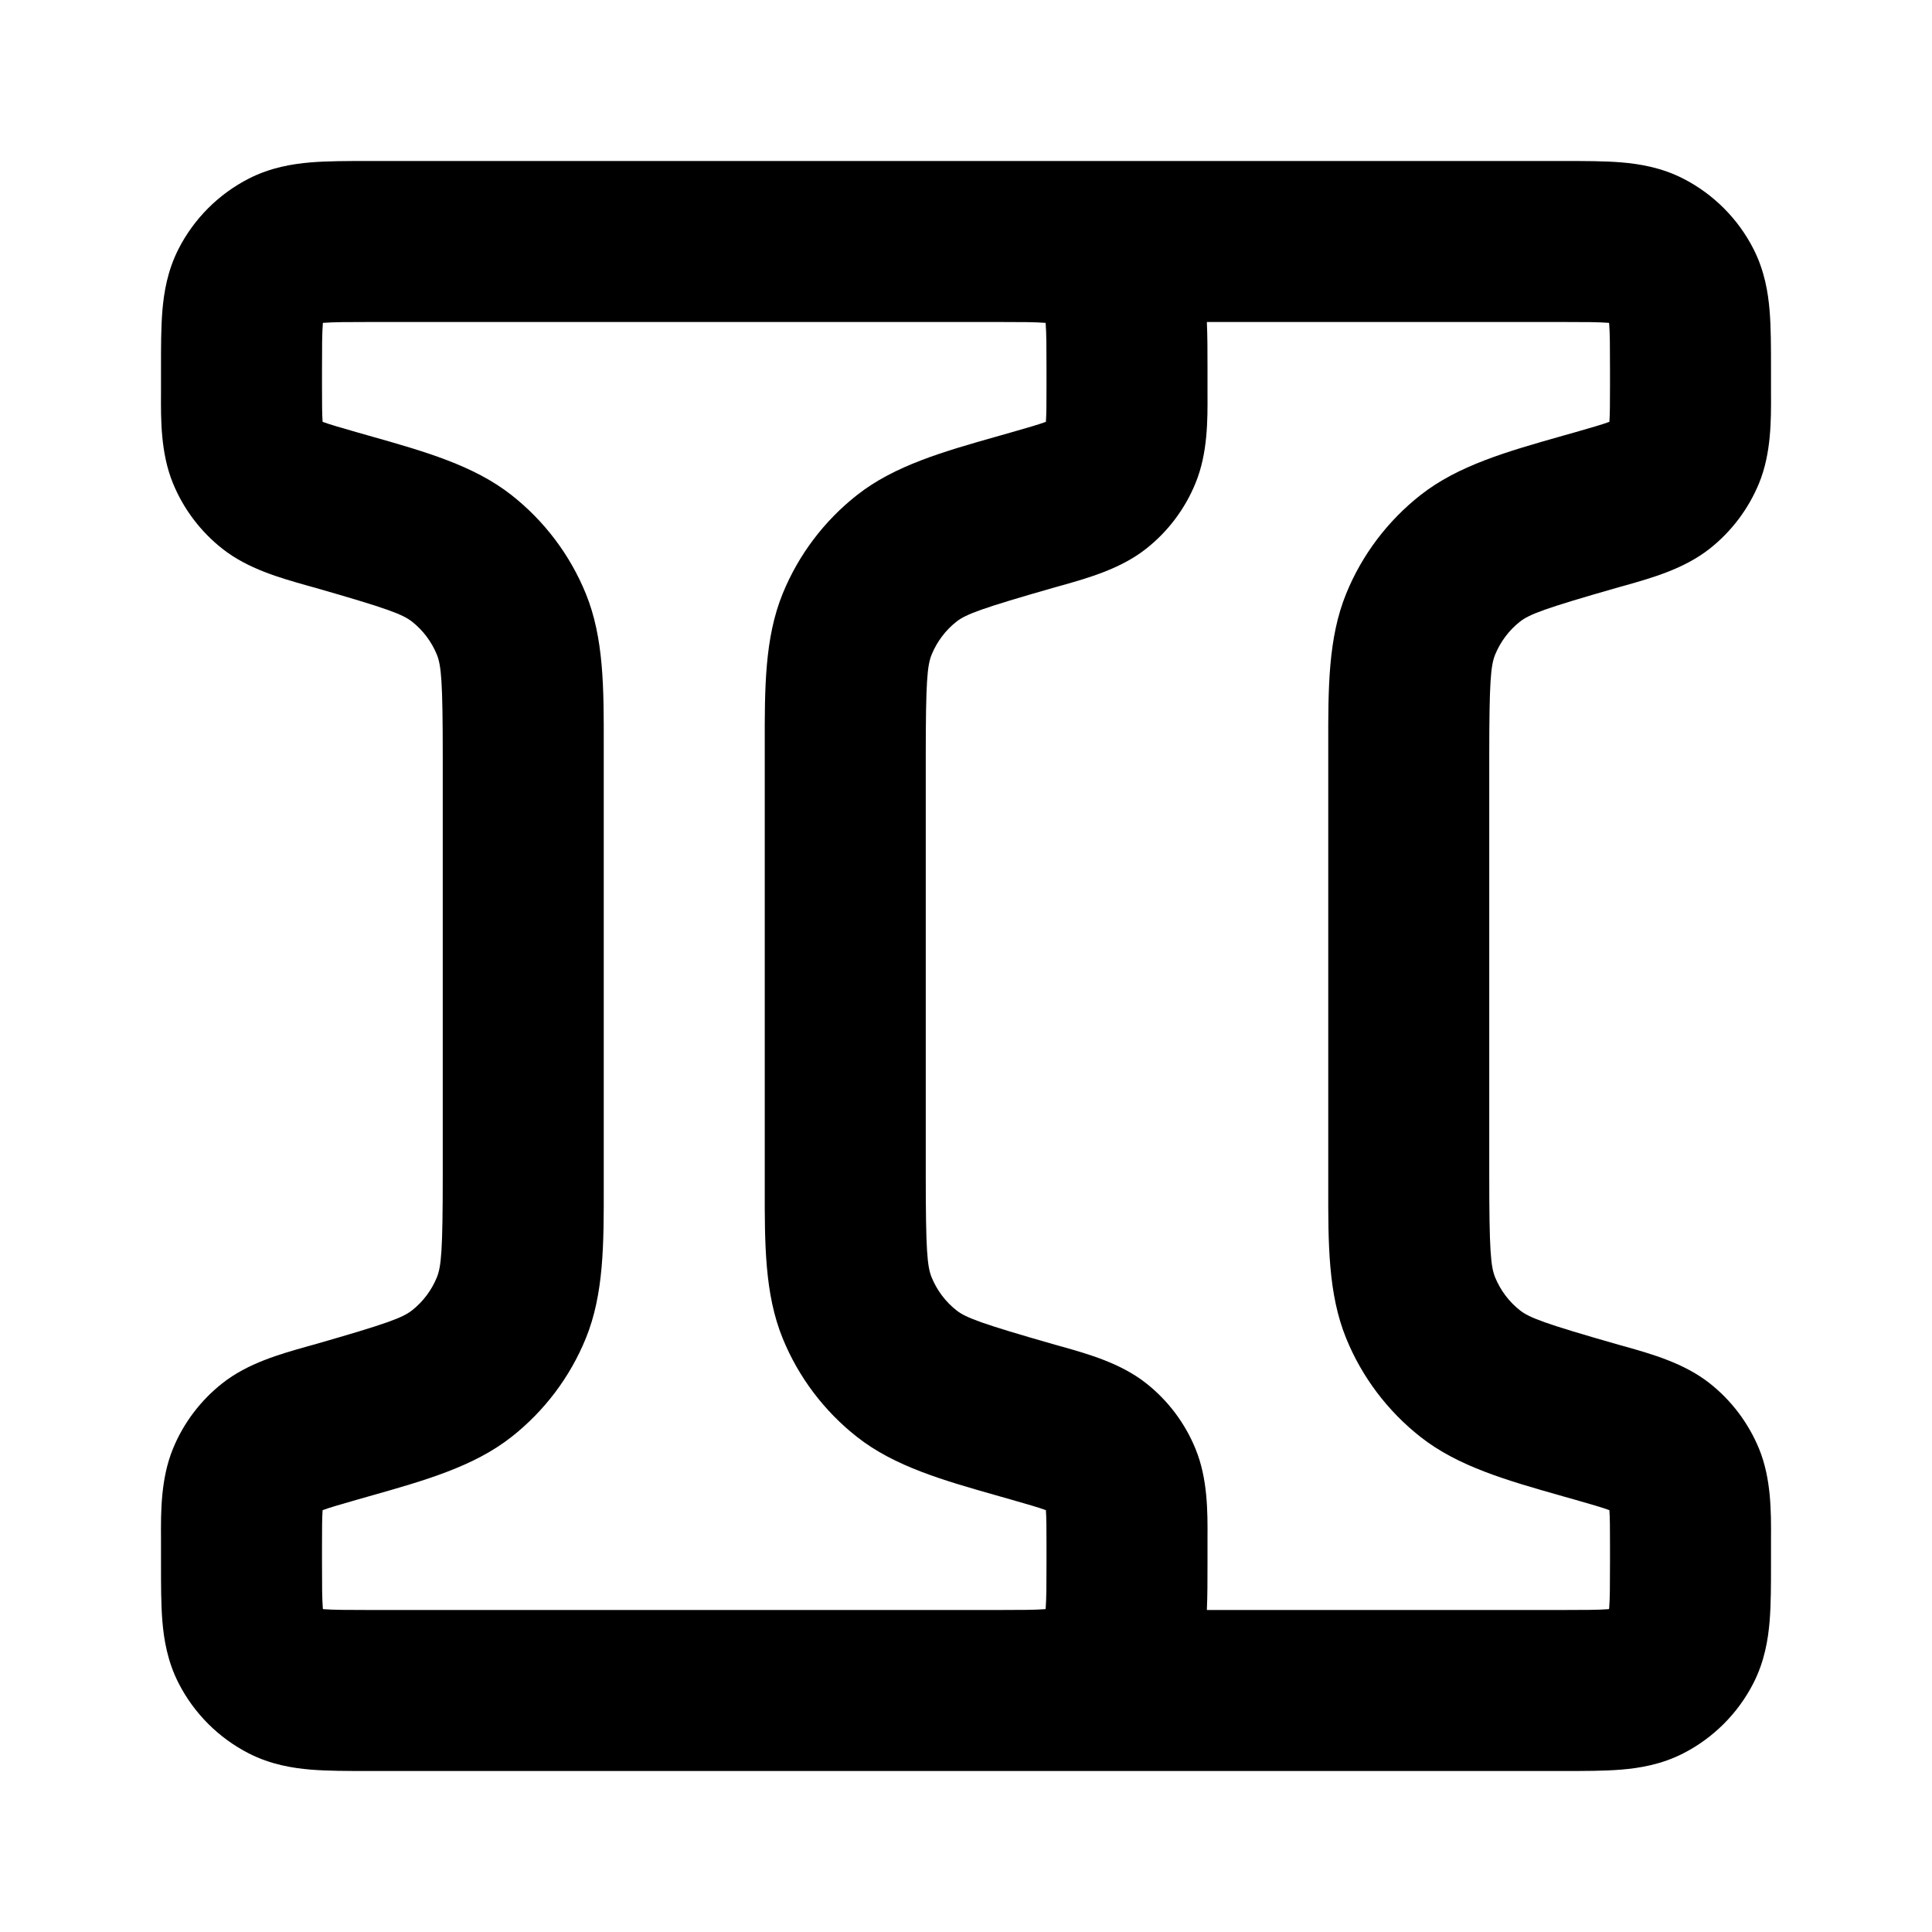
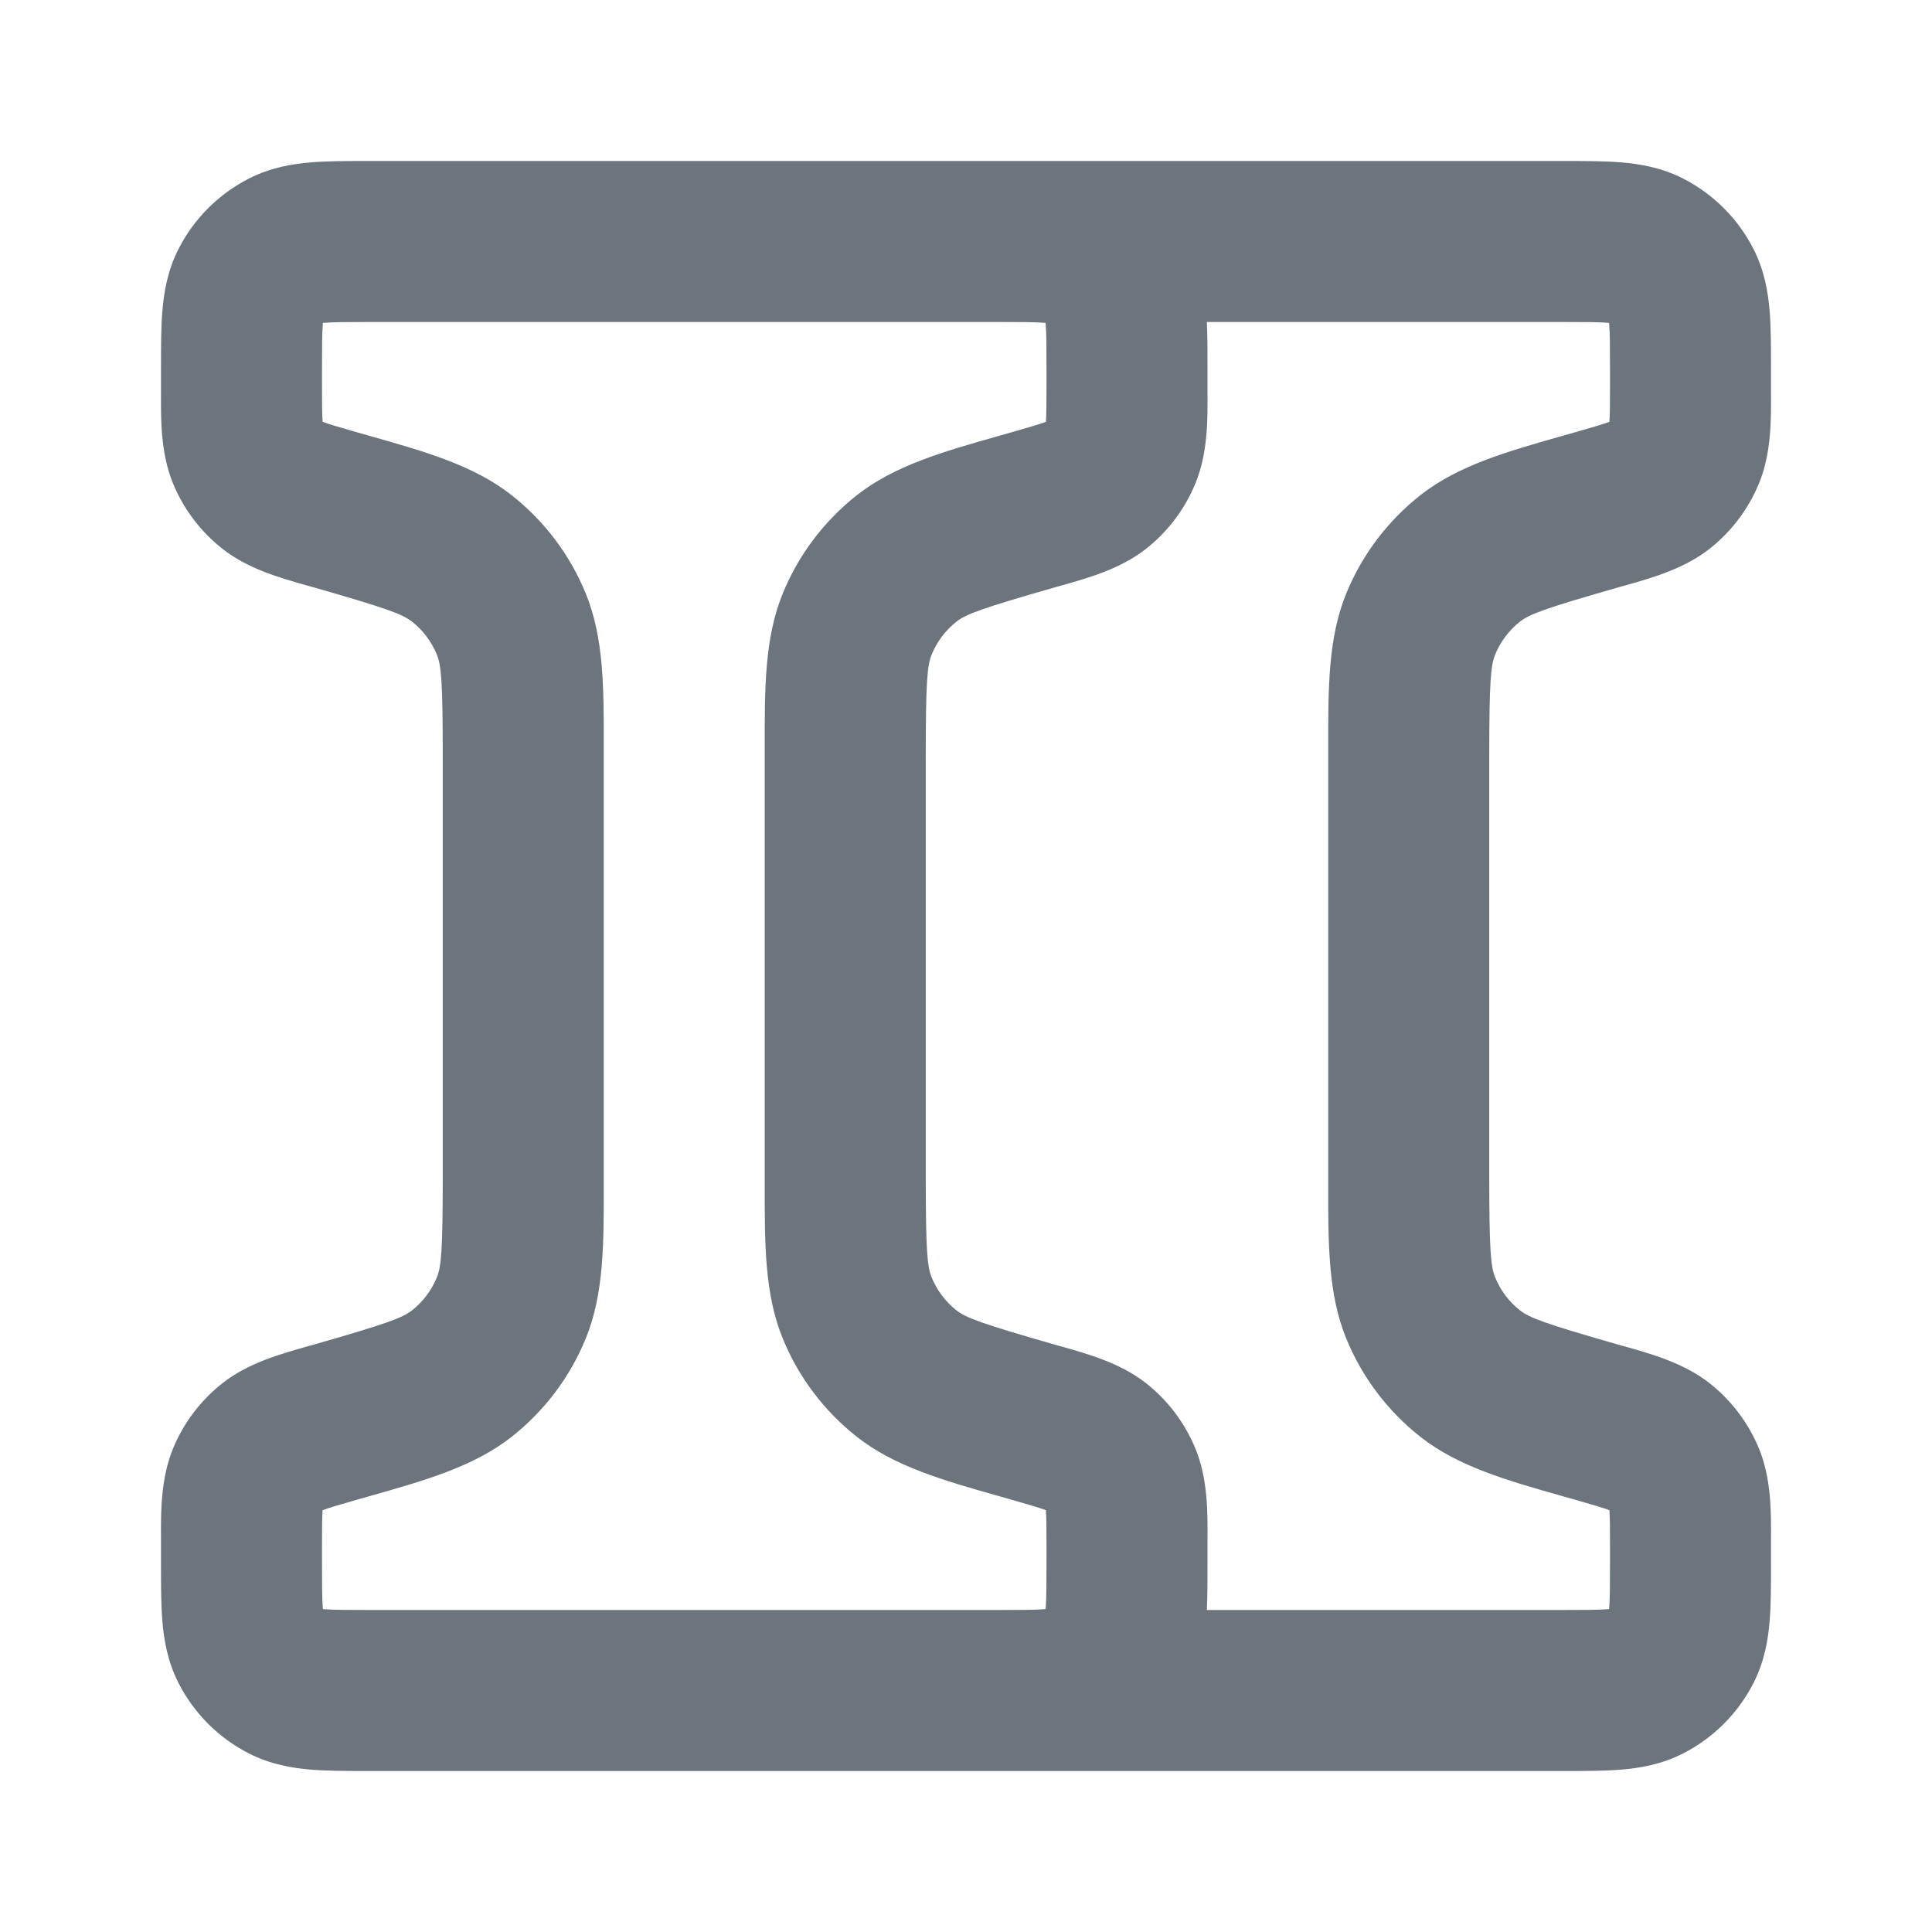
<svg xmlns="http://www.w3.org/2000/svg" width="24" height="24" viewBox="0 0 24 24" fill="none">
-   <path fill-rule="evenodd" clip-rule="evenodd" d="M19.4 4C19.697 4 19.859 4.001 19.975 4.01L19.988 4.011L19.99 4.025C19.999 4.141 20 4.303 20 4.6V4.793C20 5.023 19.999 5.144 19.993 5.232L19.993 5.24L19.984 5.243C19.9 5.274 19.782 5.308 19.559 5.372L19.41 5.414C18.719 5.61 18.114 5.782 17.646 6.15C17.238 6.471 16.919 6.893 16.723 7.374C16.498 7.925 16.499 8.55 16.5 9.262L16.5 9.414V14.586L16.5 14.738C16.499 15.45 16.498 16.075 16.723 16.626C16.919 17.107 17.238 17.529 17.646 17.85C18.114 18.218 18.719 18.39 19.41 18.586L19.559 18.628C19.782 18.692 19.9 18.726 19.984 18.757L19.993 18.76L19.993 18.768C19.999 18.856 20 18.977 20 19.207V19.4C20 19.697 19.999 19.859 19.99 19.975L19.988 19.988L19.975 19.99C19.859 19.999 19.697 20 19.4 20H14.992C15 19.825 15 19.63 15 19.432L15 19.4V19.207L15 19.115C15.002 18.785 15.004 18.37 14.851 17.998C14.72 17.677 14.508 17.396 14.236 17.182C13.919 16.933 13.518 16.821 13.198 16.73L13.108 16.705C12.181 16.44 11.999 16.369 11.882 16.278C11.746 16.171 11.64 16.03 11.574 15.87C11.518 15.732 11.5 15.541 11.5 14.586V9.414C11.5 8.459 11.518 8.268 11.574 8.13C11.64 7.97 11.746 7.829 11.882 7.722C11.999 7.631 12.181 7.56 13.108 7.295L13.198 7.27C13.518 7.179 13.919 7.067 14.236 6.818C14.508 6.604 14.72 6.323 14.851 6.002C15.004 5.63 15.002 5.215 15 4.885L15 4.793V4.6L15 4.568C15 4.37 15 4.175 14.992 4H19.4ZM12.4 4H11H4.6C4.303 4 4.141 4.001 4.025 4.01L4.011 4.011L4.01 4.025C4.001 4.141 4 4.303 4 4.6V4.793C4 5.023 4.001 5.144 4.007 5.232L4.007 5.24L4.016 5.243C4.1 5.274 4.218 5.308 4.441 5.372L4.589 5.414L4.589 5.414C5.281 5.61 5.886 5.782 6.354 6.15C6.762 6.471 7.081 6.893 7.277 7.374C7.502 7.925 7.501 8.55 7.5 9.262L7.5 9.414V14.586L7.5 14.738C7.501 15.45 7.502 16.075 7.277 16.626C7.081 17.107 6.762 17.529 6.354 17.85C5.886 18.218 5.281 18.39 4.589 18.586L4.441 18.628C4.218 18.692 4.1 18.726 4.016 18.757L4.007 18.76L4.007 18.768C4.001 18.856 4 18.977 4 19.207V19.4C4 19.697 4.001 19.859 4.01 19.975L4.011 19.988L4.025 19.99C4.141 19.999 4.303 20 4.6 20H11H12.4C12.697 20 12.859 19.999 12.975 19.99L12.989 19.988L12.99 19.975C12.999 19.859 13 19.697 13 19.4V19.207C13 18.977 12.999 18.856 12.993 18.768L12.993 18.76L12.984 18.757C12.9 18.726 12.782 18.692 12.559 18.628L12.411 18.586C11.719 18.39 11.114 18.218 10.646 17.85C10.238 17.529 9.919 17.107 9.723 16.626C9.498 16.075 9.499 15.45 9.5 14.738L9.5 14.586V9.414L9.5 9.262C9.499 8.55 9.498 7.925 9.723 7.374C9.919 6.893 10.238 6.471 10.646 6.15C11.114 5.782 11.719 5.61 12.411 5.414L12.559 5.372C12.782 5.308 12.9 5.274 12.984 5.243L12.993 5.24L12.993 5.232C12.999 5.144 13 5.023 13 4.793V4.6C13 4.303 12.999 4.141 12.99 4.025L12.989 4.011L12.975 4.01C12.859 4.001 12.697 4 12.4 4ZM11 22H4.6L4.568 22H4.568C4.316 22 4.07 22 3.862 21.983C3.633 21.964 3.363 21.92 3.092 21.782C2.716 21.59 2.41 21.284 2.218 20.908C2.08 20.637 2.036 20.367 2.017 20.138C2 19.93 2 19.684 2 19.432L2 19.4V19.207L2 19.115C1.998 18.785 1.996 18.37 2.148 17.998C2.279 17.677 2.492 17.396 2.764 17.182C3.08 16.933 3.482 16.821 3.802 16.73L3.892 16.705C4.819 16.44 5.001 16.369 5.118 16.278C5.254 16.171 5.36 16.03 5.426 15.87C5.482 15.732 5.5 15.541 5.5 14.586V9.414C5.5 8.459 5.482 8.268 5.426 8.13C5.36 7.97 5.254 7.829 5.118 7.722C5.001 7.631 4.819 7.56 3.892 7.295L3.802 7.27C3.482 7.179 3.08 7.067 2.764 6.818C2.492 6.604 2.279 6.323 2.148 6.002C1.996 5.63 1.998 5.215 2 4.885L2 4.793V4.6L2 4.568V4.568C2 4.316 2 4.07 2.017 3.862C2.036 3.633 2.08 3.363 2.218 3.092C2.41 2.716 2.716 2.41 3.092 2.218C3.363 2.08 3.633 2.036 3.862 2.017C4.07 2 4.316 2 4.568 2L4.568 2L4.6 2H11H12.4L12.432 2L12.432 2C12.453 2 12.474 2 12.495 2H19.4L19.432 2C19.684 2 19.93 2 20.138 2.017C20.367 2.036 20.637 2.08 20.908 2.218C21.284 2.41 21.59 2.716 21.782 3.092C21.92 3.363 21.964 3.633 21.983 3.862C22 4.07 22 4.316 22 4.568L22 4.6V4.793L22 4.885C22.002 5.215 22.004 5.63 21.852 6.002C21.72 6.323 21.508 6.604 21.236 6.818C20.919 7.067 20.518 7.179 20.198 7.27L20.108 7.295C19.18 7.56 18.999 7.631 18.882 7.722C18.746 7.829 18.64 7.97 18.574 8.13C18.518 8.268 18.5 8.459 18.5 9.414V14.586C18.5 15.541 18.518 15.732 18.574 15.87C18.64 16.03 18.746 16.171 18.882 16.278C18.999 16.369 19.18 16.44 20.108 16.705L20.198 16.73C20.518 16.821 20.919 16.933 21.236 17.182C21.508 17.396 21.72 17.677 21.852 17.998C22.004 18.37 22.002 18.785 22 19.115L22 19.207V19.4L22 19.432C22 19.684 22 19.93 21.983 20.138C21.964 20.367 21.92 20.637 21.782 20.908C21.59 21.284 21.284 21.59 20.908 21.782C20.637 21.92 20.367 21.964 20.138 21.983C19.93 22 19.684 22 19.432 22H19.432L19.4 22H12.498C12.476 22 12.454 22 12.432 22H12.432L12.4 22H11Z" fill="currentColor" />
+   <path fill-rule="evenodd" clip-rule="evenodd" d="M19.4 4C19.697 4 19.859 4.001 19.975 4.01L19.988 4.011L19.99 4.025C19.999 4.141 20 4.303 20 4.6V4.793C20 5.023 19.999 5.144 19.993 5.232L19.993 5.24L19.984 5.243C19.9 5.274 19.782 5.308 19.559 5.372L19.41 5.414C18.719 5.61 18.114 5.782 17.646 6.15C17.238 6.471 16.919 6.893 16.723 7.374C16.498 7.925 16.499 8.55 16.5 9.262L16.5 9.414V14.586L16.5 14.738C16.499 15.45 16.498 16.075 16.723 16.626C16.919 17.107 17.238 17.529 17.646 17.85C18.114 18.218 18.719 18.39 19.41 18.586L19.559 18.628C19.782 18.692 19.9 18.726 19.984 18.757L19.993 18.76L19.993 18.768C19.999 18.856 20 18.977 20 19.207V19.4C20 19.697 19.999 19.859 19.99 19.975L19.988 19.988L19.975 19.99C19.859 19.999 19.697 20 19.4 20H14.992C15 19.825 15 19.63 15 19.432L15 19.4V19.207L15 19.115C15.002 18.785 15.004 18.37 14.851 17.998C14.72 17.677 14.508 17.396 14.236 17.182C13.919 16.933 13.518 16.821 13.198 16.73L13.108 16.705C12.181 16.44 11.999 16.369 11.882 16.278C11.746 16.171 11.64 16.03 11.574 15.87C11.518 15.732 11.5 15.541 11.5 14.586V9.414C11.5 8.459 11.518 8.268 11.574 8.13C11.64 7.97 11.746 7.829 11.882 7.722C11.999 7.631 12.181 7.56 13.108 7.295L13.198 7.27C13.518 7.179 13.919 7.067 14.236 6.818C14.508 6.604 14.72 6.323 14.851 6.002C15.004 5.63 15.002 5.215 15 4.885L15 4.793V4.6L15 4.568C15 4.37 15 4.175 14.992 4H19.4ZM12.4 4H11H4.6C4.303 4 4.141 4.001 4.025 4.01L4.011 4.011L4.01 4.025C4.001 4.141 4 4.303 4 4.6V4.793C4 5.023 4.001 5.144 4.007 5.232L4.007 5.24L4.016 5.243C4.1 5.274 4.218 5.308 4.441 5.372L4.589 5.414L4.589 5.414C5.281 5.61 5.886 5.782 6.354 6.15C6.762 6.471 7.081 6.893 7.277 7.374C7.502 7.925 7.501 8.55 7.5 9.262L7.5 9.414V14.586L7.5 14.738C7.501 15.45 7.502 16.075 7.277 16.626C7.081 17.107 6.762 17.529 6.354 17.85C5.886 18.218 5.281 18.39 4.589 18.586L4.441 18.628C4.218 18.692 4.1 18.726 4.016 18.757L4.007 18.76L4.007 18.768C4.001 18.856 4 18.977 4 19.207V19.4C4 19.697 4.001 19.859 4.01 19.975L4.011 19.988L4.025 19.99C4.141 19.999 4.303 20 4.6 20H11H12.4C12.697 20 12.859 19.999 12.975 19.99L12.989 19.988L12.99 19.975C12.999 19.859 13 19.697 13 19.4V19.207C13 18.977 12.999 18.856 12.993 18.768L12.993 18.76L12.984 18.757C12.9 18.726 12.782 18.692 12.559 18.628L12.411 18.586C11.719 18.39 11.114 18.218 10.646 17.85C10.238 17.529 9.919 17.107 9.723 16.626C9.498 16.075 9.499 15.45 9.5 14.738L9.5 14.586V9.414L9.5 9.262C9.499 8.55 9.498 7.925 9.723 7.374C9.919 6.893 10.238 6.471 10.646 6.15C11.114 5.782 11.719 5.61 12.411 5.414L12.559 5.372C12.782 5.308 12.9 5.274 12.984 5.243L12.993 5.24L12.993 5.232C12.999 5.144 13 5.023 13 4.793V4.6C13 4.303 12.999 4.141 12.99 4.025L12.989 4.011L12.975 4.01C12.859 4.001 12.697 4 12.4 4ZM11 22H4.6L4.568 22H4.568C4.316 22 4.07 22 3.862 21.983C3.633 21.964 3.363 21.92 3.092 21.782C2.716 21.59 2.41 21.284 2.218 20.908C2.08 20.637 2.036 20.367 2.017 20.138C2 19.93 2 19.684 2 19.432L2 19.4V19.207L2 19.115C1.998 18.785 1.996 18.37 2.148 17.998C2.279 17.677 2.492 17.396 2.764 17.182C3.08 16.933 3.482 16.821 3.802 16.73L3.892 16.705C4.819 16.44 5.001 16.369 5.118 16.278C5.254 16.171 5.36 16.03 5.426 15.87C5.482 15.732 5.5 15.541 5.5 14.586V9.414C5.5 8.459 5.482 8.268 5.426 8.13C5.36 7.97 5.254 7.829 5.118 7.722C5.001 7.631 4.819 7.56 3.892 7.295L3.802 7.27C3.482 7.179 3.08 7.067 2.764 6.818C2.492 6.604 2.279 6.323 2.148 6.002C1.996 5.63 1.998 5.215 2 4.885L2 4.793V4.6L2 4.568V4.568C2 4.316 2 4.07 2.017 3.862C2.036 3.633 2.08 3.363 2.218 3.092C2.41 2.716 2.716 2.41 3.092 2.218C3.363 2.08 3.633 2.036 3.862 2.017C4.07 2 4.316 2 4.568 2L4.568 2L4.6 2H11H12.4L12.432 2L12.432 2C12.453 2 12.474 2 12.495 2H19.4L19.432 2C19.684 2 19.93 2 20.138 2.017C20.367 2.036 20.637 2.08 20.908 2.218C21.284 2.41 21.59 2.716 21.782 3.092C21.92 3.363 21.964 3.633 21.983 3.862C22 4.07 22 4.316 22 4.568L22 4.6V4.793L22 4.885C22.002 5.215 22.004 5.63 21.852 6.002C21.72 6.323 21.508 6.604 21.236 6.818C20.919 7.067 20.518 7.179 20.198 7.27L20.108 7.295C19.18 7.56 18.999 7.631 18.882 7.722C18.746 7.829 18.64 7.97 18.574 8.13C18.518 8.268 18.5 8.459 18.5 9.414V14.586C18.5 15.541 18.518 15.732 18.574 15.87C18.64 16.03 18.746 16.171 18.882 16.278C18.999 16.369 19.18 16.44 20.108 16.705L20.198 16.73C20.518 16.821 20.919 16.933 21.236 17.182C21.508 17.396 21.72 17.677 21.852 17.998C22.004 18.37 22.002 18.785 22 19.115L22 19.207V19.4L22 19.432C22 19.684 22 19.93 21.983 20.138C21.964 20.367 21.92 20.637 21.782 20.908C21.59 21.284 21.284 21.59 20.908 21.782C20.637 21.92 20.367 21.964 20.138 21.983C19.93 22 19.684 22 19.432 22H19.432L19.4 22H12.498C12.476 22 12.454 22 12.432 22H12.432L12.4 22H11Z" fill="#6c757d" />
</svg>
